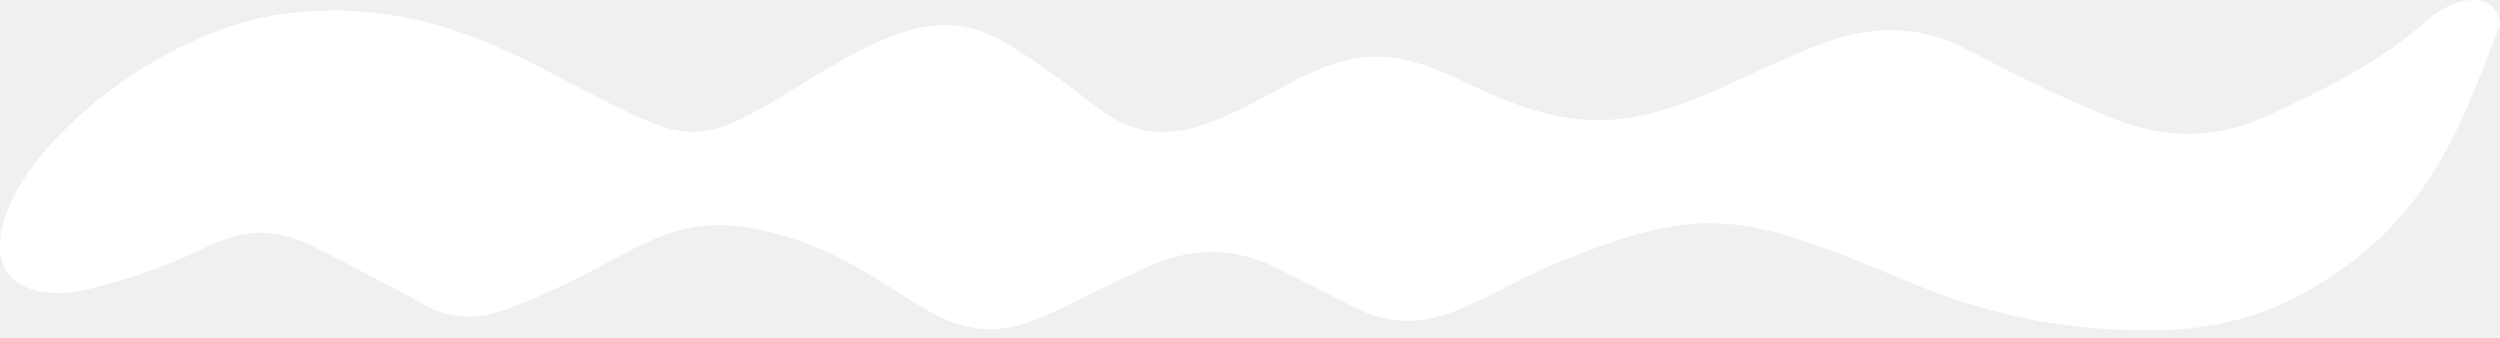
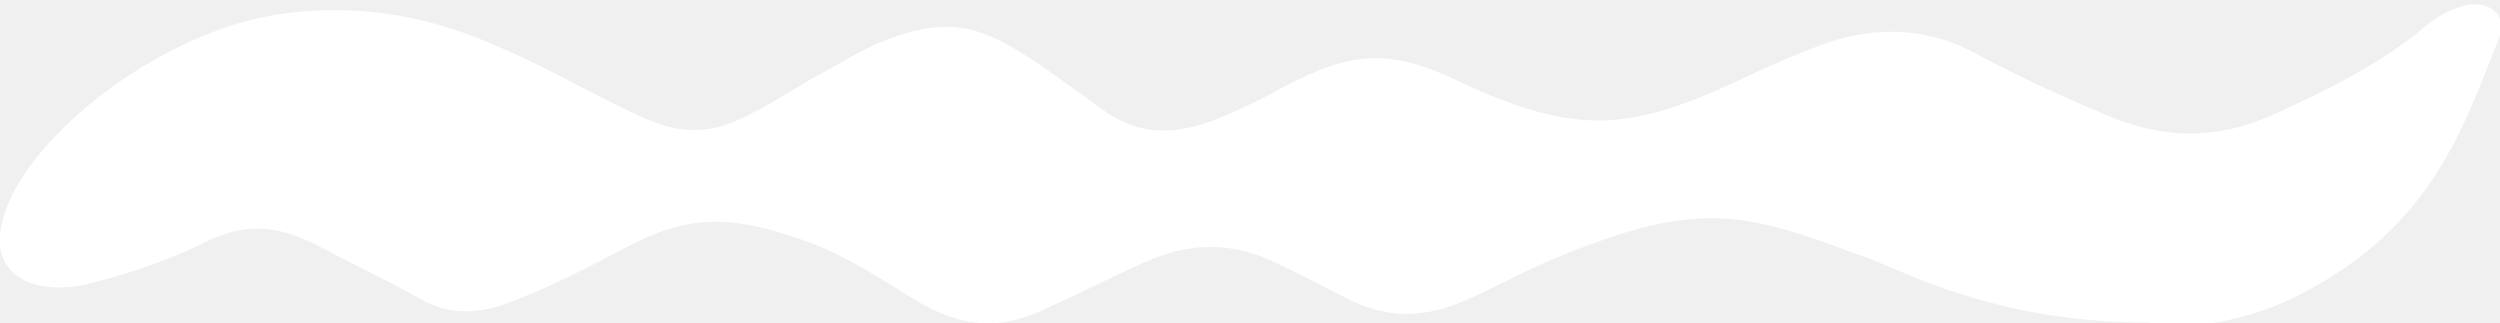
- <svg xmlns="http://www.w3.org/2000/svg" width="311" height="42" viewBox="0 0 311 42" fill="none">
-   <path d="M267.246 41.091C256.224 41.107 247.326 38.995 239.002 35.702C236.036 34.529 233.156 33.254 230.177 32.088C215.567 26.37 209.745 25.979 192.816 33.09C188.74 34.803 185.249 37.008 181.062 38.674C176.278 40.583 172.25 40.231 168.137 38.08C165.024 36.453 161.875 34.865 158.714 33.285C153.441 30.657 148.071 30.79 142.774 33.199C138.795 35.006 134.926 36.93 131.032 38.823C124.929 41.795 120.499 41.694 114.835 38.291C109.758 35.24 105.181 31.83 98.81 29.75C90.534 27.051 85.347 27.426 78.182 31.275C73.373 33.856 68.552 36.437 63.072 38.455C59.252 39.863 55.944 39.715 52.575 37.798C48.535 35.499 44.214 33.402 40.04 31.204C34.548 28.302 30.862 28.169 25.052 31.017C20.841 33.082 16.227 34.654 11.369 35.882C4.986 37.509 0.384 35.577 0.03 31.384C-0.873 20.645 18.461 4.172 34.767 1.802C45.057 0.308 54.028 2.318 62.364 6.049C68.808 8.927 74.423 12.479 81.026 15.248C84.871 16.859 87.996 16.749 91.535 15.099C95.661 13.183 99.066 10.773 102.825 8.607C105.156 7.261 107.5 5.877 110.136 4.821C116.581 2.248 120.596 2.49 126.064 5.908C129.799 8.247 133.205 10.813 136.537 13.394C140.699 16.616 145.056 17.352 150.683 15.177C153.942 13.918 156.883 12.283 159.801 10.695C168.332 6.033 173.178 5.869 181.88 10.062C195.343 16.554 202.08 16.562 215.689 10.218C219.485 8.443 223.318 6.643 227.395 5.173C233.461 2.991 239.393 3.296 244.873 6.229C250.5 9.248 256.322 12.08 262.522 14.622C269.198 17.352 275.667 17.352 282.039 14.426C289.289 11.102 296.246 7.559 301.543 2.858C302.446 2.052 303.508 1.254 304.765 0.699C307.975 -0.725 310.514 0.089 310.941 2.576C310.978 2.795 311.039 3.038 310.966 3.241C306.096 15.467 302.324 28.029 286.005 36.781C280.22 39.887 273.568 41.177 267.246 41.084V41.091Z" fill="white" />
+ <svg xmlns="http://www.w3.org/2000/svg" id="Layer_1" version="1.1" viewBox="0 0 124 16">
+   <defs>
+     <style>
+       .st0 {
+         fill: #fff;
+       }
+     </style>
+   </defs>
+   <path class="st0" d="M106.6,16c-4.4,0-7.9-.8-11.3-2.1-1.2-.5-2.3-1-3.5-1.4-5.8-2.2-8.1-2.4-14.9.4-1.6.7-3,1.5-4.7,2.2-1.9.7-3.5.6-5.2-.2-1.2-.6-2.5-1.3-3.8-1.9-2.1-1-4.2-1-6.4,0-1.6.7-3.1,1.5-4.7,2.2-2.4,1.2-4.2,1.1-6.5-.2-2-1.2-3.8-2.5-6.4-3.3-3.3-1.1-5.4-.9-8.2.6-1.9,1-3.8,2-6,2.8-1.5.5-2.8.5-4.2-.3-1.6-.9-3.3-1.7-5-2.6-2.2-1.1-3.7-1.2-6,0-1.7.8-3.5,1.4-5.5,1.9C2,14.6.2,13.9,0,12.2-.3,8,7.4,1.6,13.9.7c4.1-.6,7.7.2,11,1.7,2.6,1.1,4.8,2.5,7.4,3.6,1.5.6,2.8.6,4.2,0,1.6-.7,3-1.7,4.5-2.5.9-.5,1.9-1.1,2.9-1.5,2.6-1,4.2-.9,6.4.4,1.5.9,2.8,1.9,4.2,2.9,1.7,1.3,3.4,1.5,5.6.7,1.3-.5,2.5-1.1,3.6-1.7,3.4-1.8,5.3-1.9,8.8-.2,5.4,2.5,8.1,2.5,13.5,0,1.5-.7,3-1.4,4.7-2,2.4-.8,4.8-.7,7,.4,2.2,1.2,4.6,2.3,7,3.3,2.7,1.1,5.2,1.1,7.8,0,2.9-1.3,5.7-2.7,7.8-4.5.4-.3.8-.6,1.3-.8,1.3-.6,2.3-.2,2.5.7,0,0,0,.2,0,.3-1.9,4.8-3.4,9.7-10,13.1-2.3,1.2-5,1.7-7.5,1.7h0Z" />
</svg>
